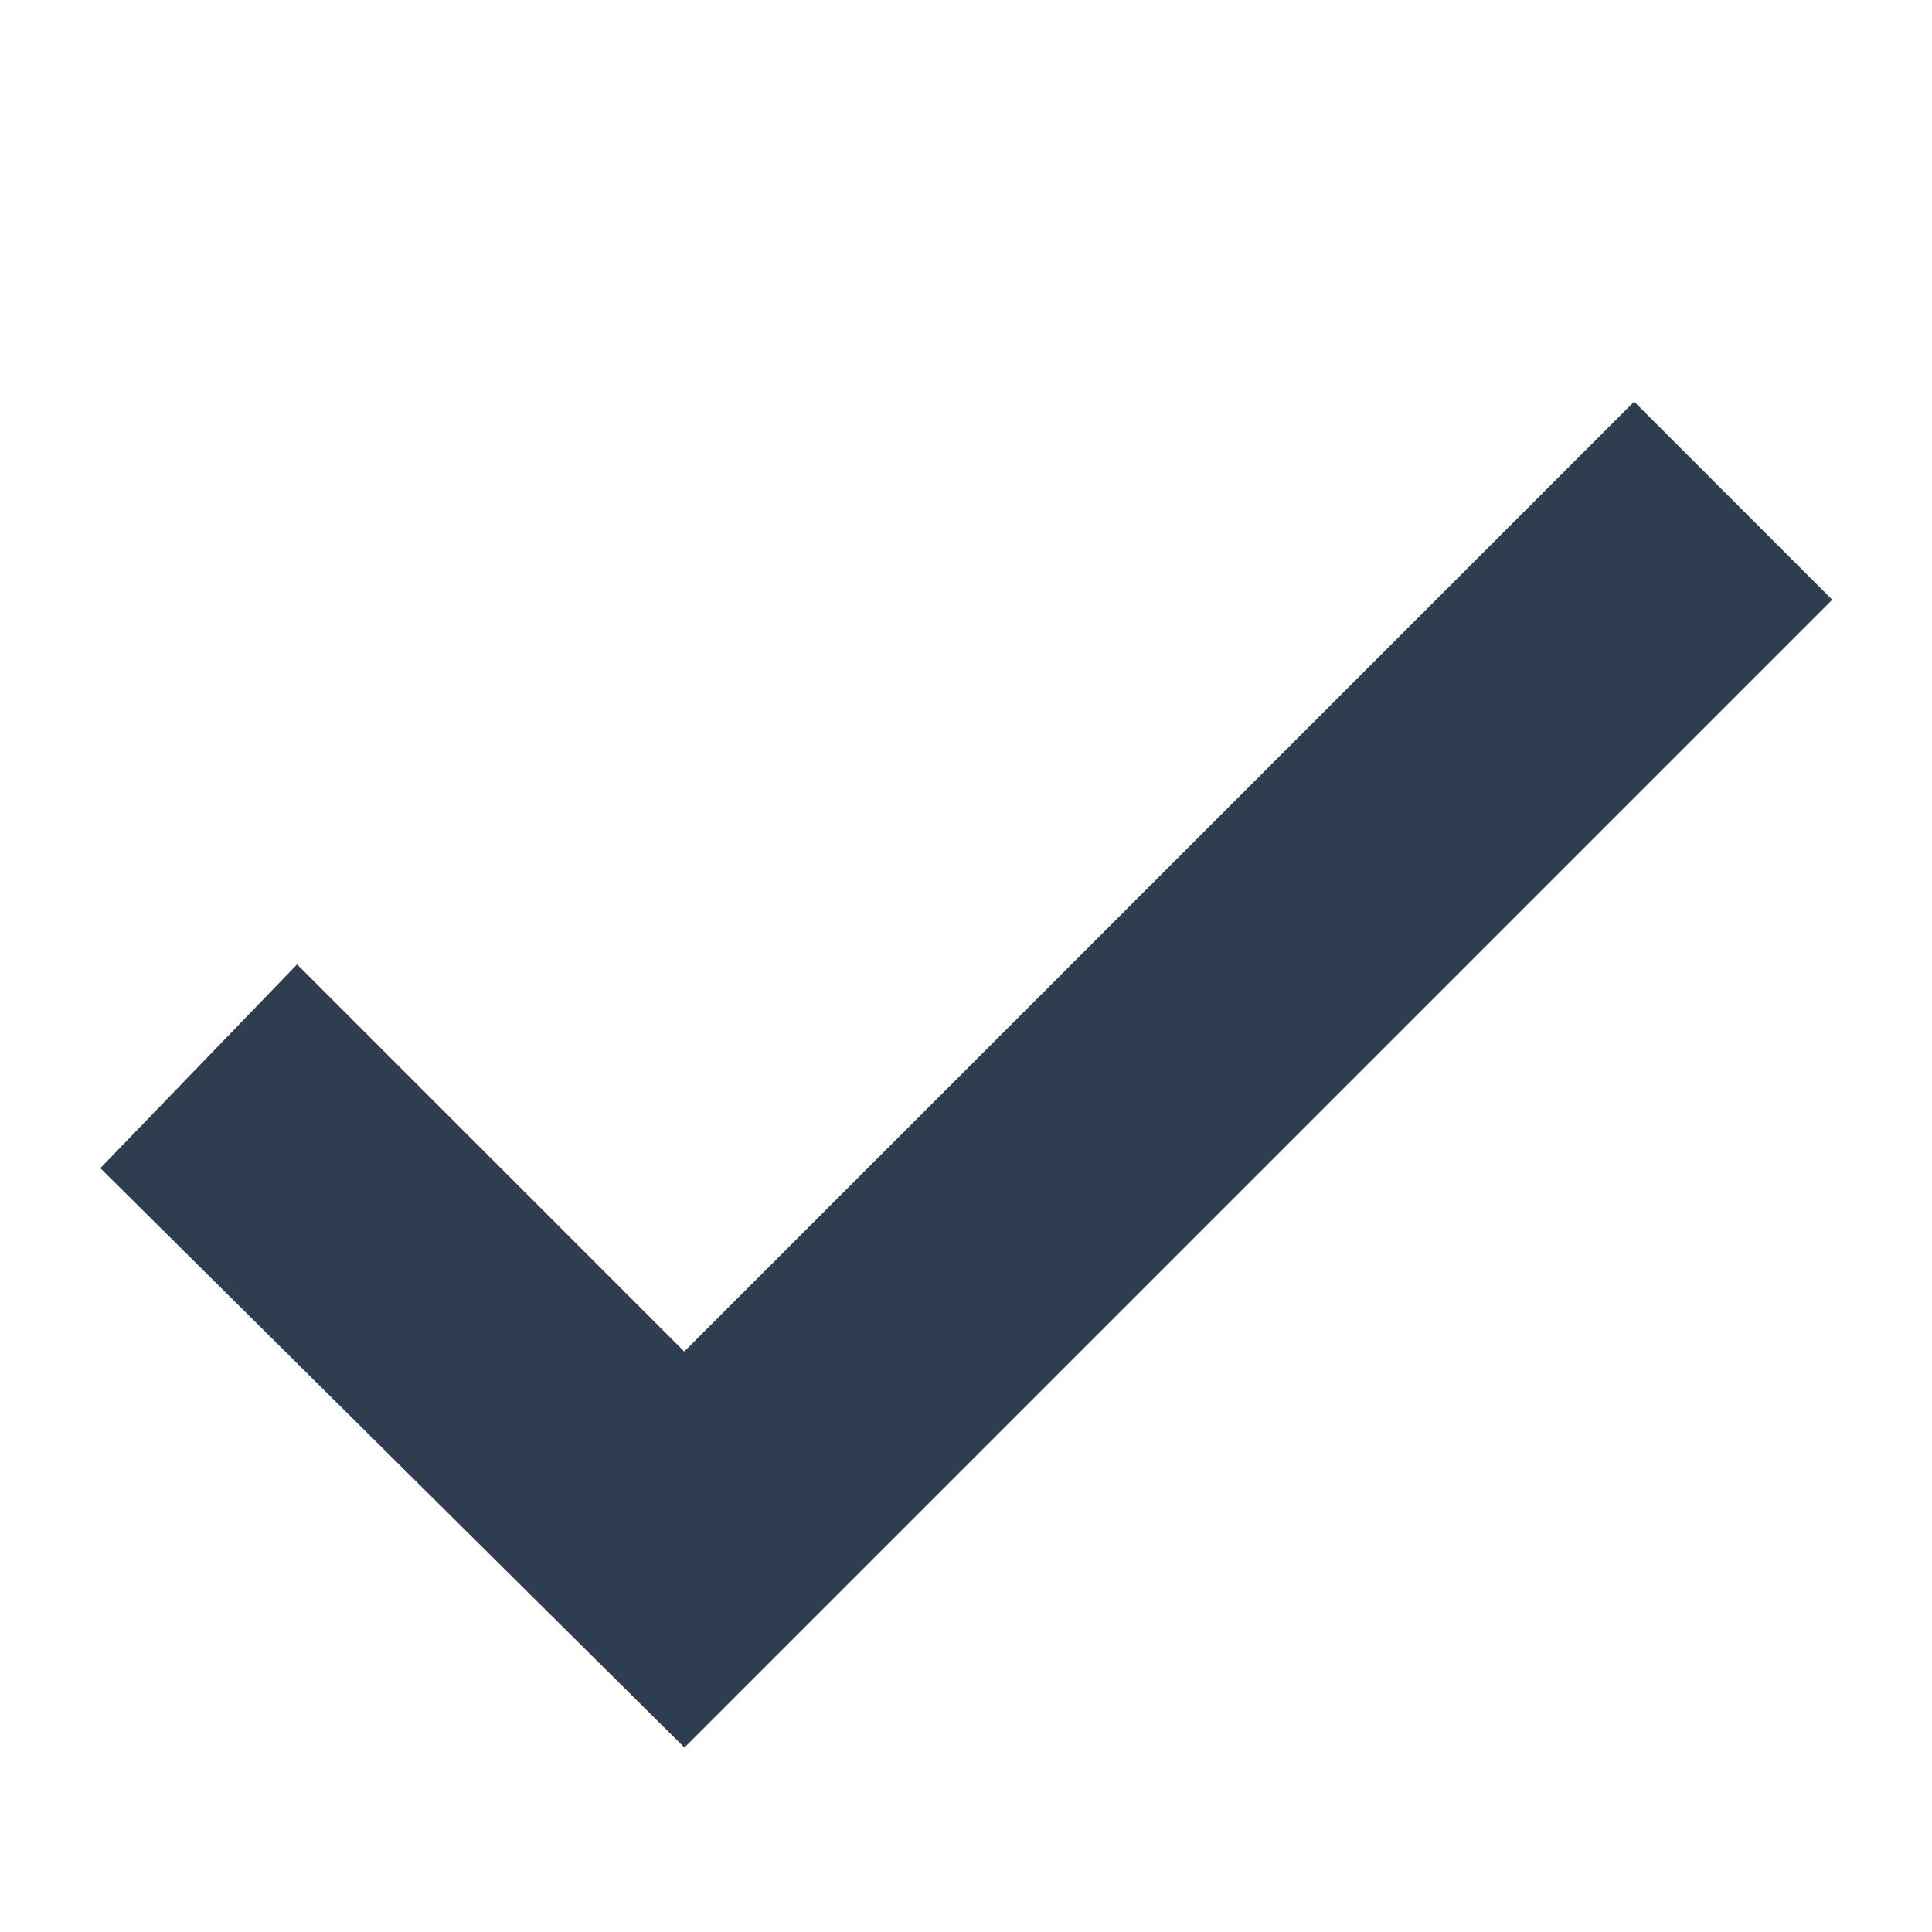
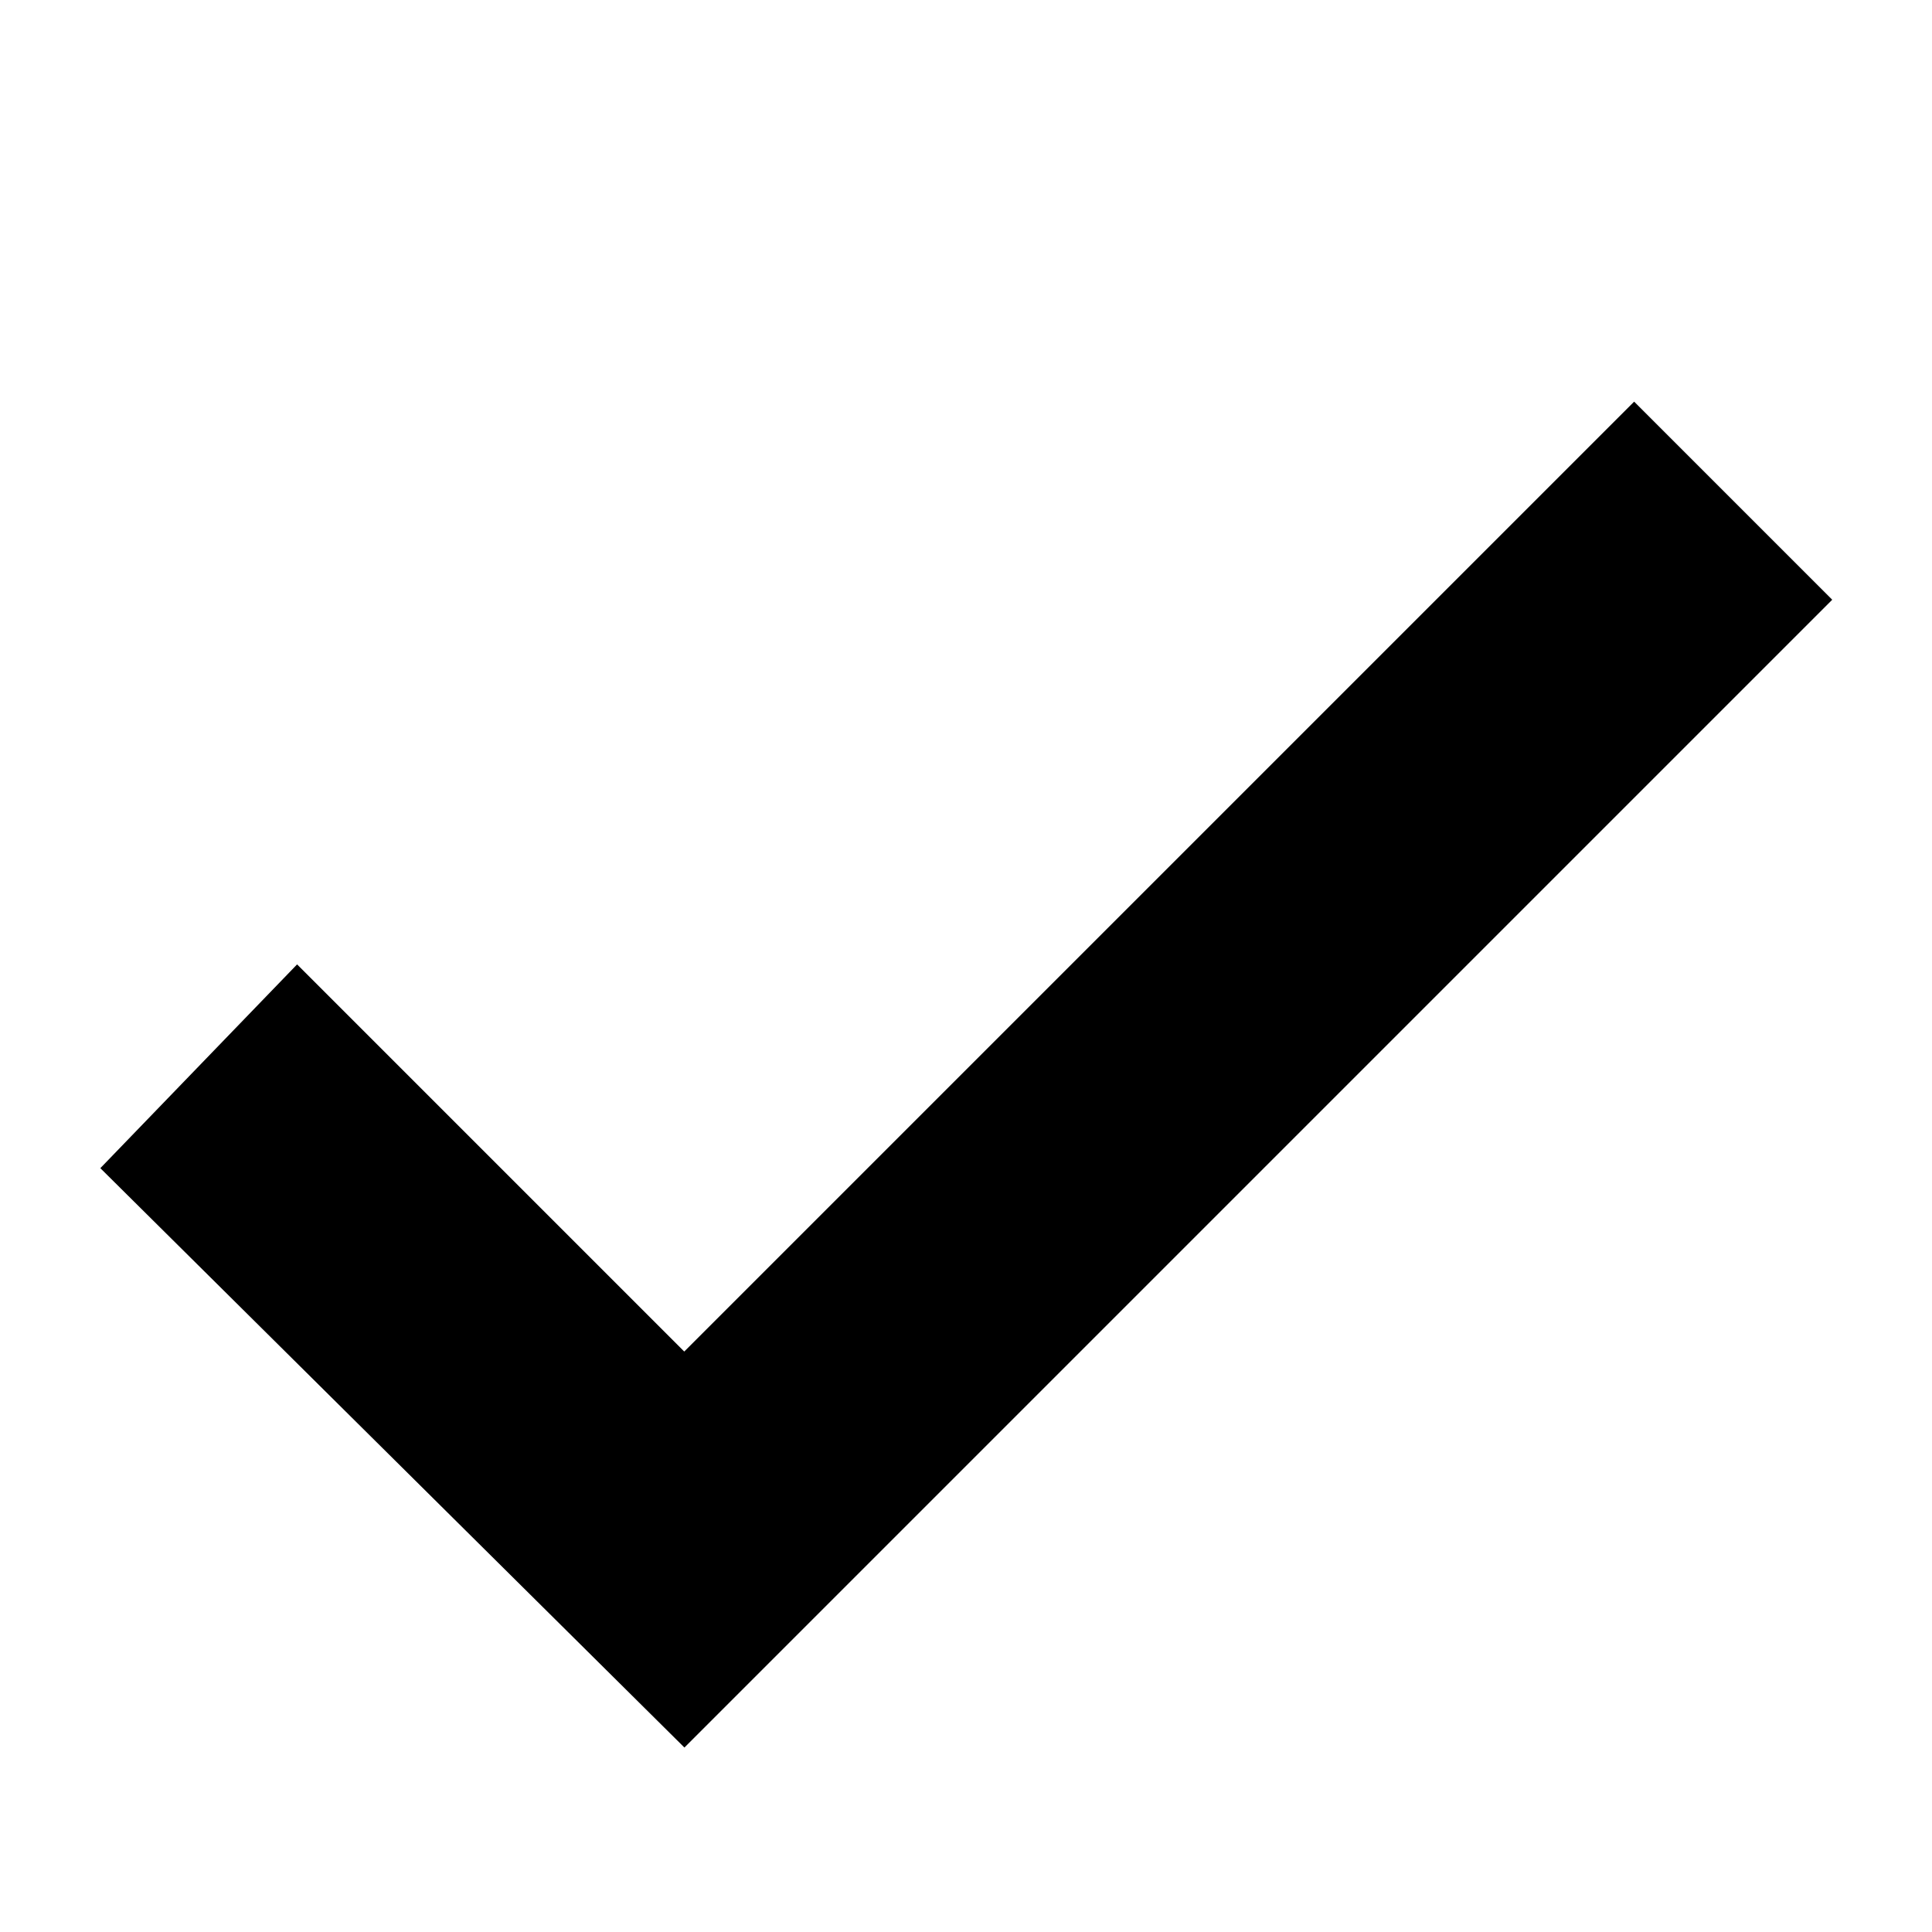
<svg xmlns="http://www.w3.org/2000/svg" width="350" height="350" viewBox="0 0 48 48" enable-background="new 0 0 48 48">
-   <polygon stroke="#2e3e50" stroke-width="3" fill="#2e3e50" points="40.6,12.1 17,35.7 7.4,26.1 4.6,29 17,41.3 43.4,14.9" />
+   <polygon stroke="black" stroke-width="3" points="40.6,12.1 17,35.7 7.4,26.1 4.6,29 17,41.3 43.4,14.9" />
</svg>
